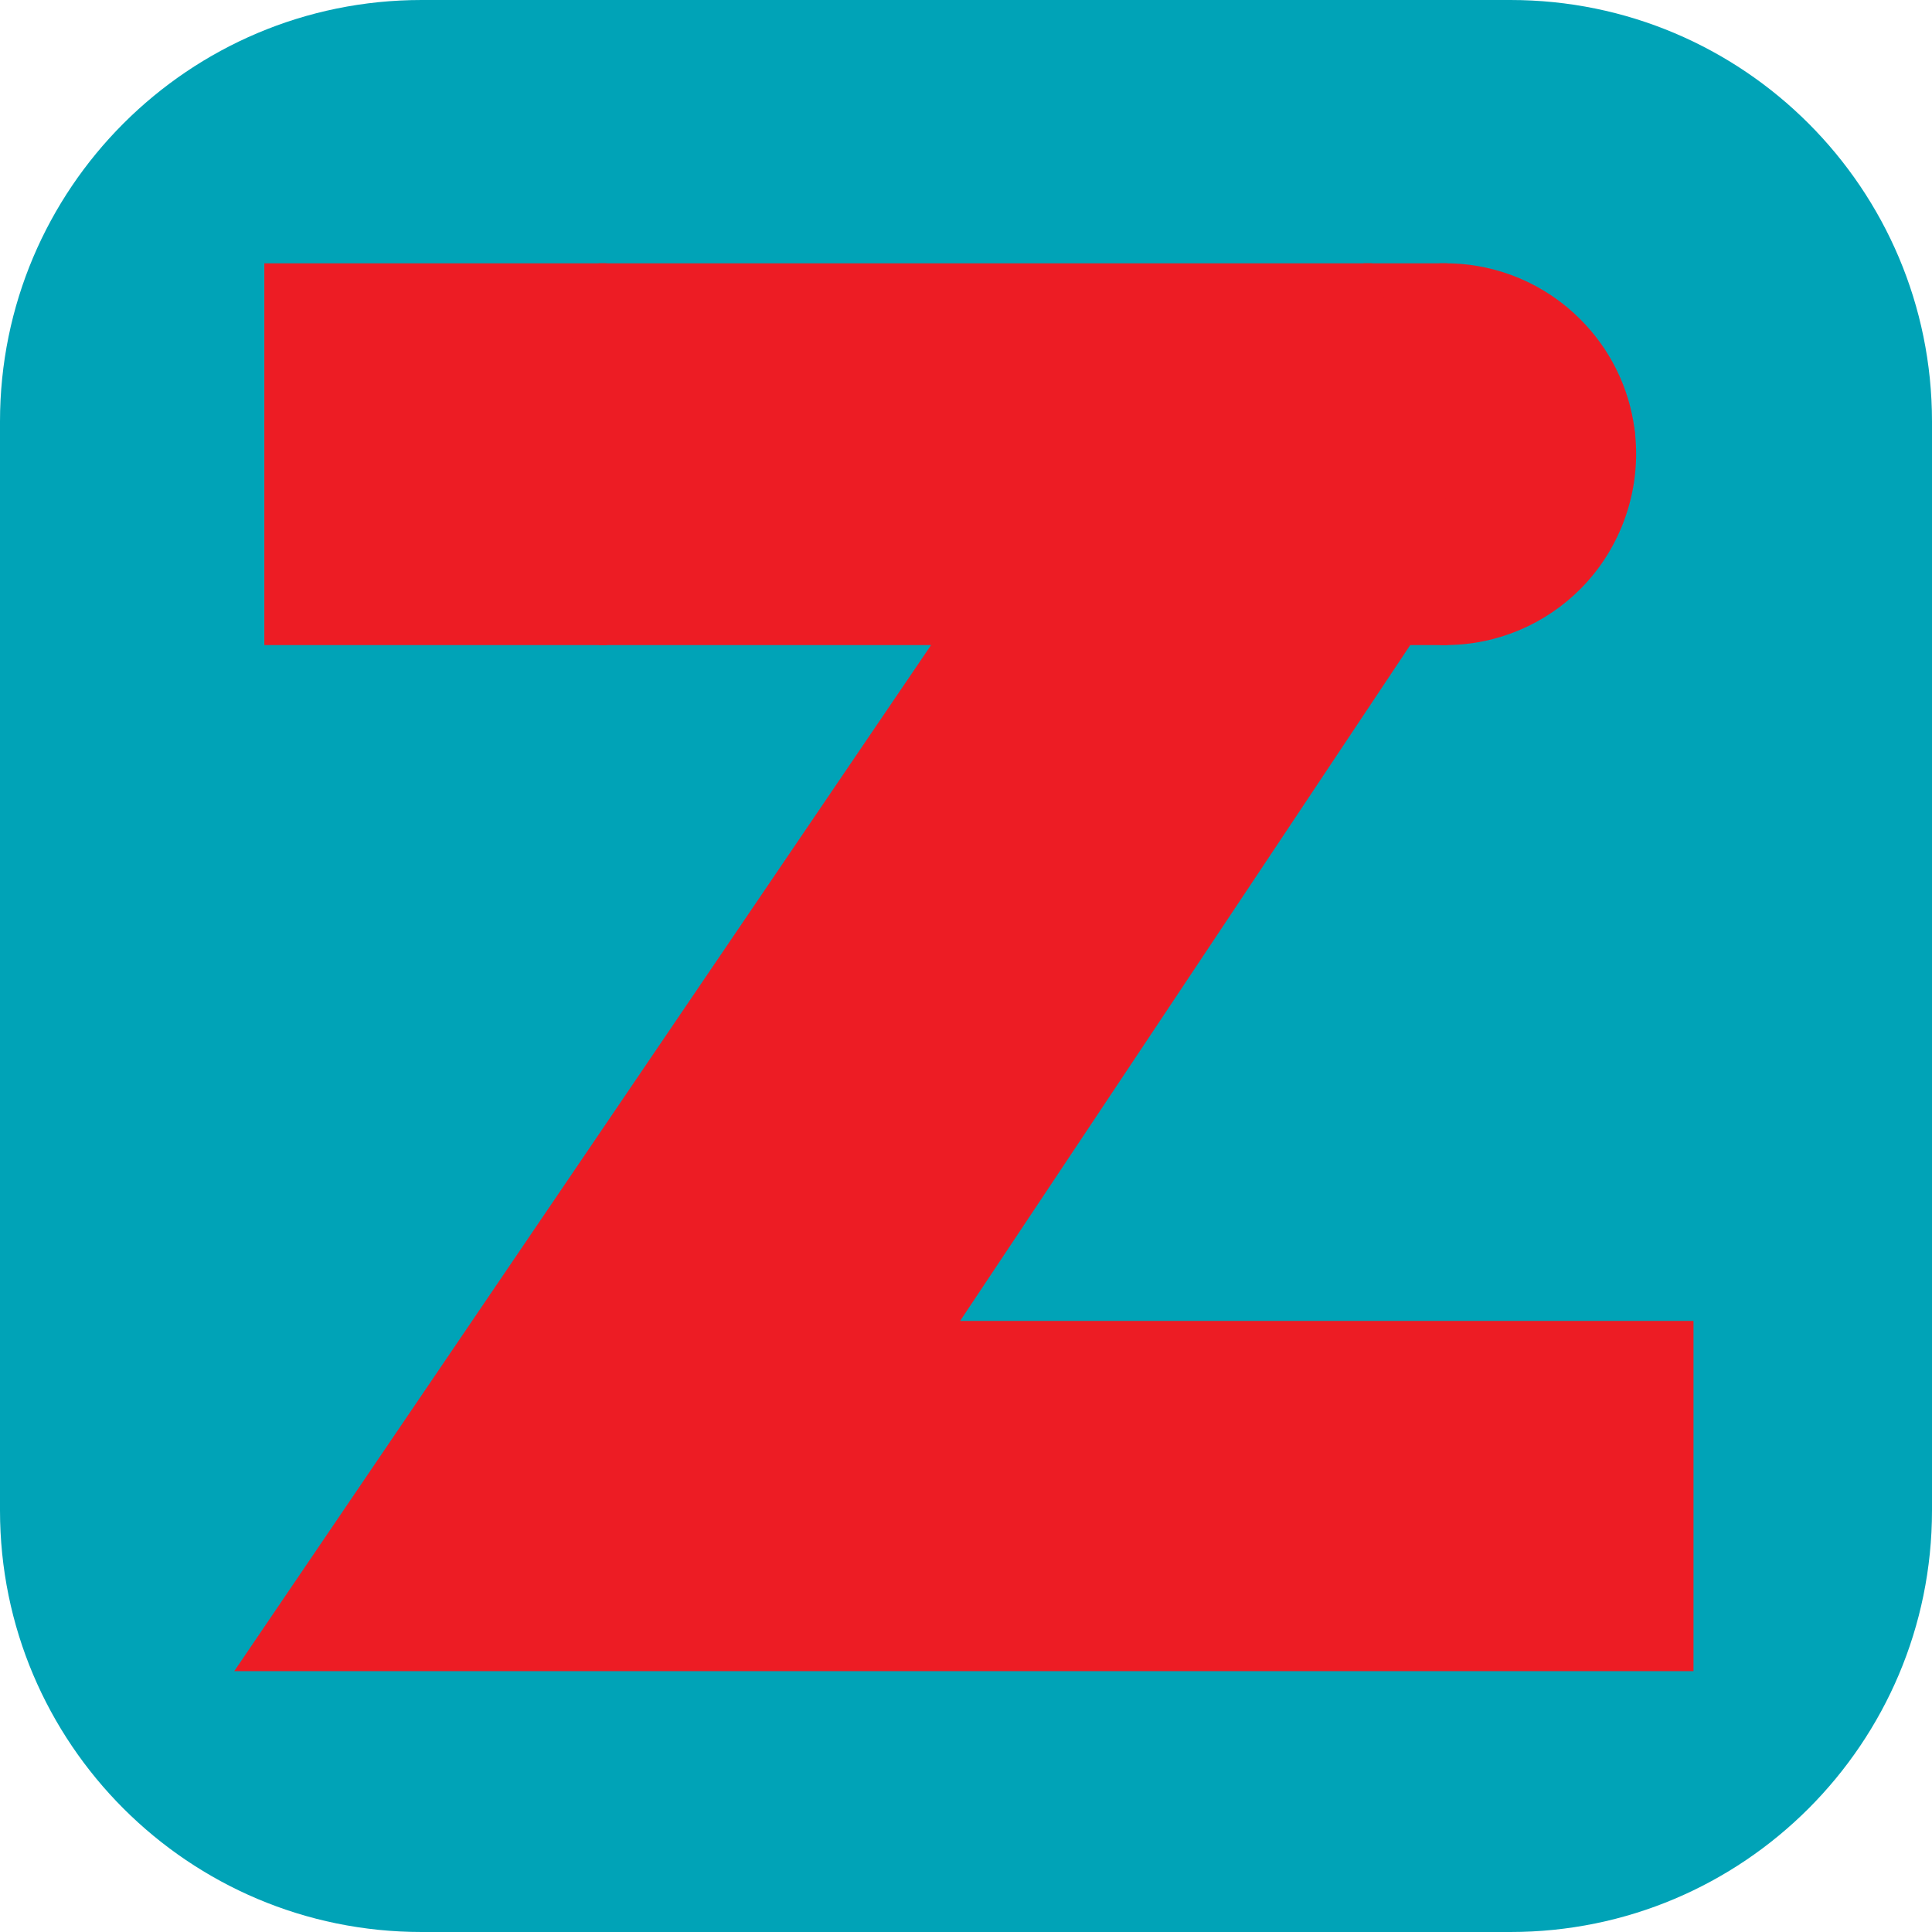
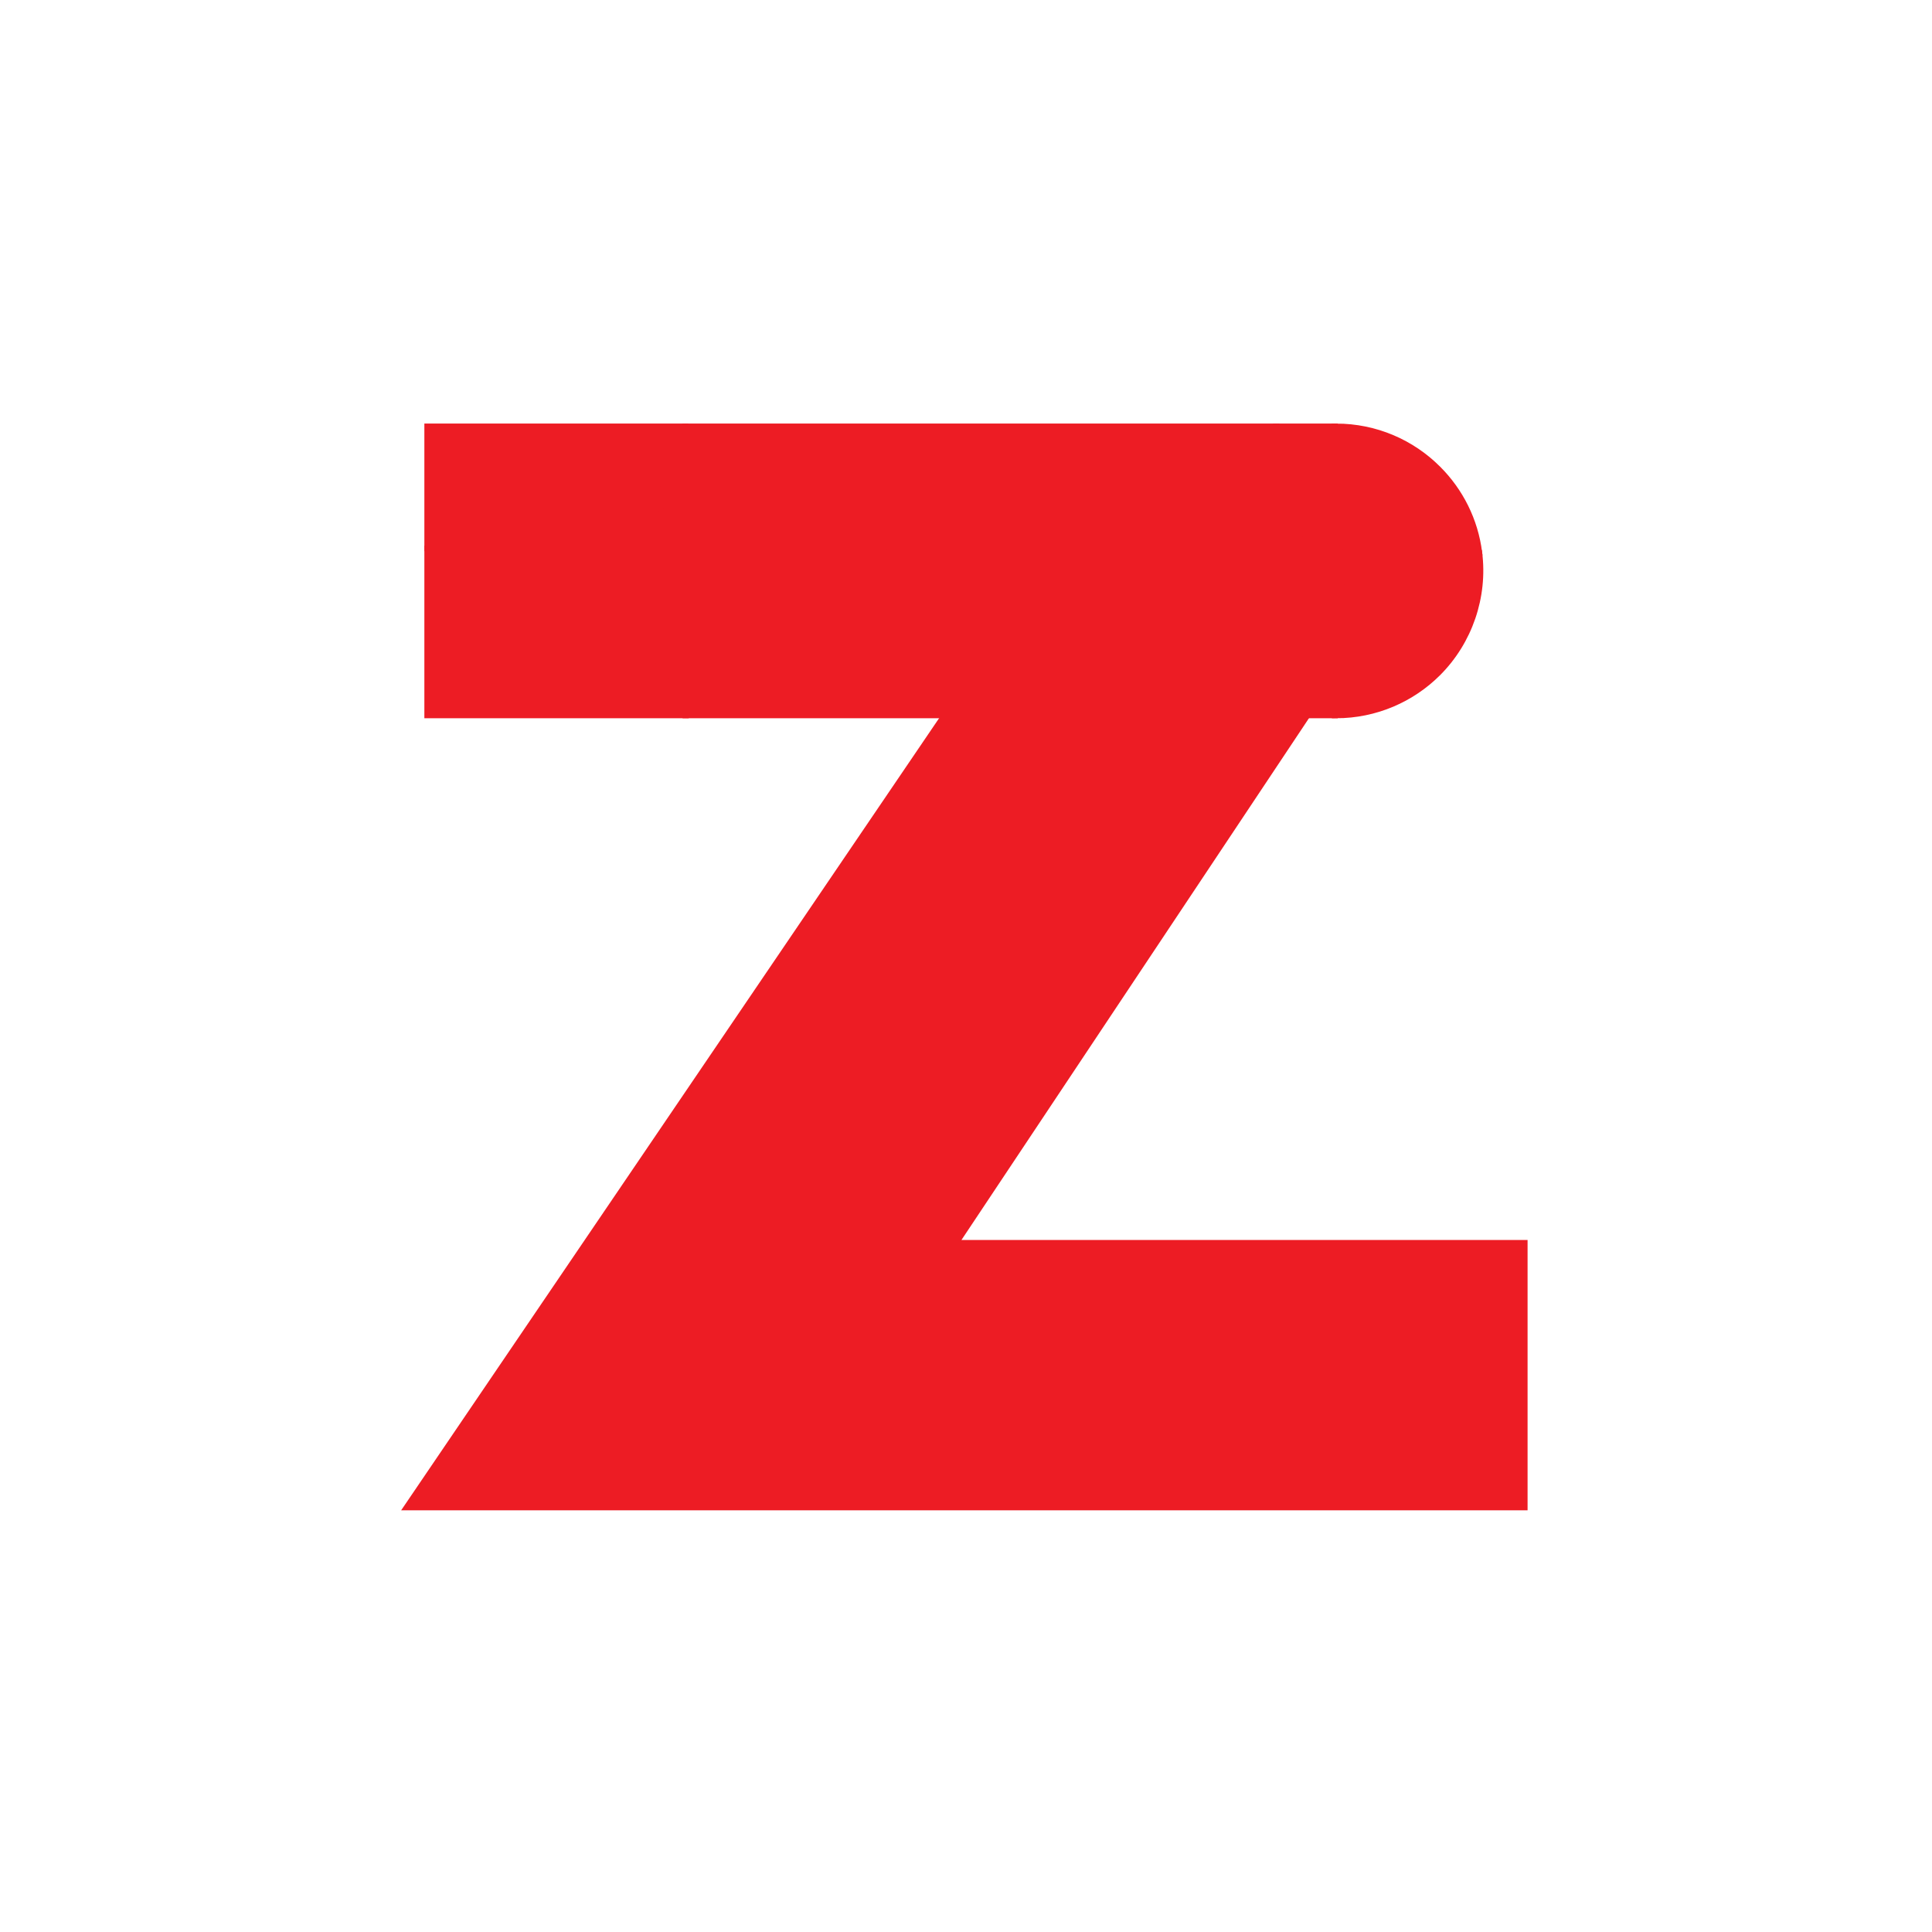
- <svg xmlns="http://www.w3.org/2000/svg" viewBox="390 12 220 220" width="512" height="512">
-   <rect x="390" y="12" width="220" height="220" rx="48" fill="#00a3b7" />
+ <svg xmlns="http://www.w3.org/2000/svg" viewBox="357.5 -20.5 285 285" width="512" height="512">
  <path stroke="#ed1c24" stroke-width="0.8" fill="#ed1c24" d="M 556.836 75.348 L 498.582 162.816 L 582.441 162.816 L 582.441 201.895 L 417.43 201.895 L 501.523 78.07 Z M 556.836 75.348 " fill-opacity="1" fill-rule="nonzero" />
  <path stroke="#ed1c24" stroke-width="0.8" fill="#ed1c24" d="M 420.5 85.055 C 433.148 85.055 445.797 85.055 458.445 85.055 C 442.645 55.637 460.086 68.633 459.953 60.348 C 446.789 60.375 433.633 60.406 420.5 60.406 C 420.5 68.621 420.5 76.844 420.5 85.055 Z M 420.5 85.055 " fill-opacity="1" fill-rule="nonzero" />
  <path stroke="#ed1c24" stroke-width="0.8" fill="#ed1c24" d="M 458.445 85.055 C 487.625 85.055 516.816 85.055 545.984 85.055 C 557.086 62.402 558.402 64.477 551.035 60.105 C 520.742 60.105 490.328 60.25 459.953 60.348 C 460.086 68.633 442.645 55.637 458.445 85.055 Z M 458.445 85.055 " fill-opacity="1" fill-rule="nonzero" />
  <path stroke="#ed1c24" stroke-width="0.8" fill="#ed1c24" d="M 545.984 85.055 C 548.848 85.055 551.707 85.055 554.57 85.055 C 562.133 67.676 562.383 66.121 555.809 60.316 C 554.809 60.195 553.801 60.105 551.035 60.105 C 558.402 64.477 557.086 62.402 545.984 85.055 Z M 545.984 85.055 " fill-opacity="1" fill-rule="nonzero" />
  <path stroke="#ed1c24" stroke-width="0.8" fill="#ed1c24" d="M 554.57 85.055 C 560.465 85.055 565.797 82.664 569.652 78.816 C 574.301 74.168 576.57 67.531 575.742 61.023 C 559.785 60.945 557.812 60.562 555.809 60.316 C 562.383 66.121 562.133 67.676 554.57 85.055 Z M 554.57 85.055 " fill-opacity="1" fill-rule="nonzero" />
  <path stroke="#ed1c24" stroke-width="0.8" fill="#ed1c24" d="M 420.5 60.406 C 433.633 60.406 446.789 60.375 459.953 60.348 C 459.852 54.23 449.914 62.656 458.445 42.383 C 445.797 42.383 433.148 42.383 420.5 42.383 C 420.5 48.391 420.5 54.406 420.5 60.406 Z M 420.5 60.406 " fill-opacity="1" fill-rule="nonzero" />
  <path stroke="#ed1c24" stroke-width="0.8" fill="#ed1c24" d="M 459.953 60.348 C 490.328 60.25 520.742 60.105 551.035 60.105 C 543.527 55.637 557.336 60.648 545.984 42.383 C 516.816 42.383 487.625 42.383 458.445 42.383 C 449.914 62.66 459.852 54.23 459.953 60.348 Z M 459.953 60.348 " fill-opacity="1" fill-rule="nonzero" />
  <path stroke="#ed1c24" stroke-width="0.8" fill="#ed1c24" d="M 551.035 60.105 C 553.801 60.105 554.809 60.195 555.809 60.316 C 551.988 55.07 561.844 56.312 554.57 42.383 C 551.707 42.383 548.848 42.383 545.984 42.383 C 557.336 60.648 543.527 55.637 551.035 60.105 Z M 551.035 60.105 " fill-opacity="1" fill-rule="nonzero" />
  <path stroke="#ed1c24" stroke-width="0.8" fill="#ed1c24" d="M 555.809 60.316 C 557.812 60.562 559.785 60.945 575.742 61.023 C 575.141 56.207 572.93 51.887 569.652 48.621 C 565.797 44.762 560.465 42.383 554.57 42.383 C 561.844 56.312 551.988 55.07 555.809 60.316 Z M 555.809 60.316 " fill-opacity="1" fill-rule="nonzero" />
</svg>
